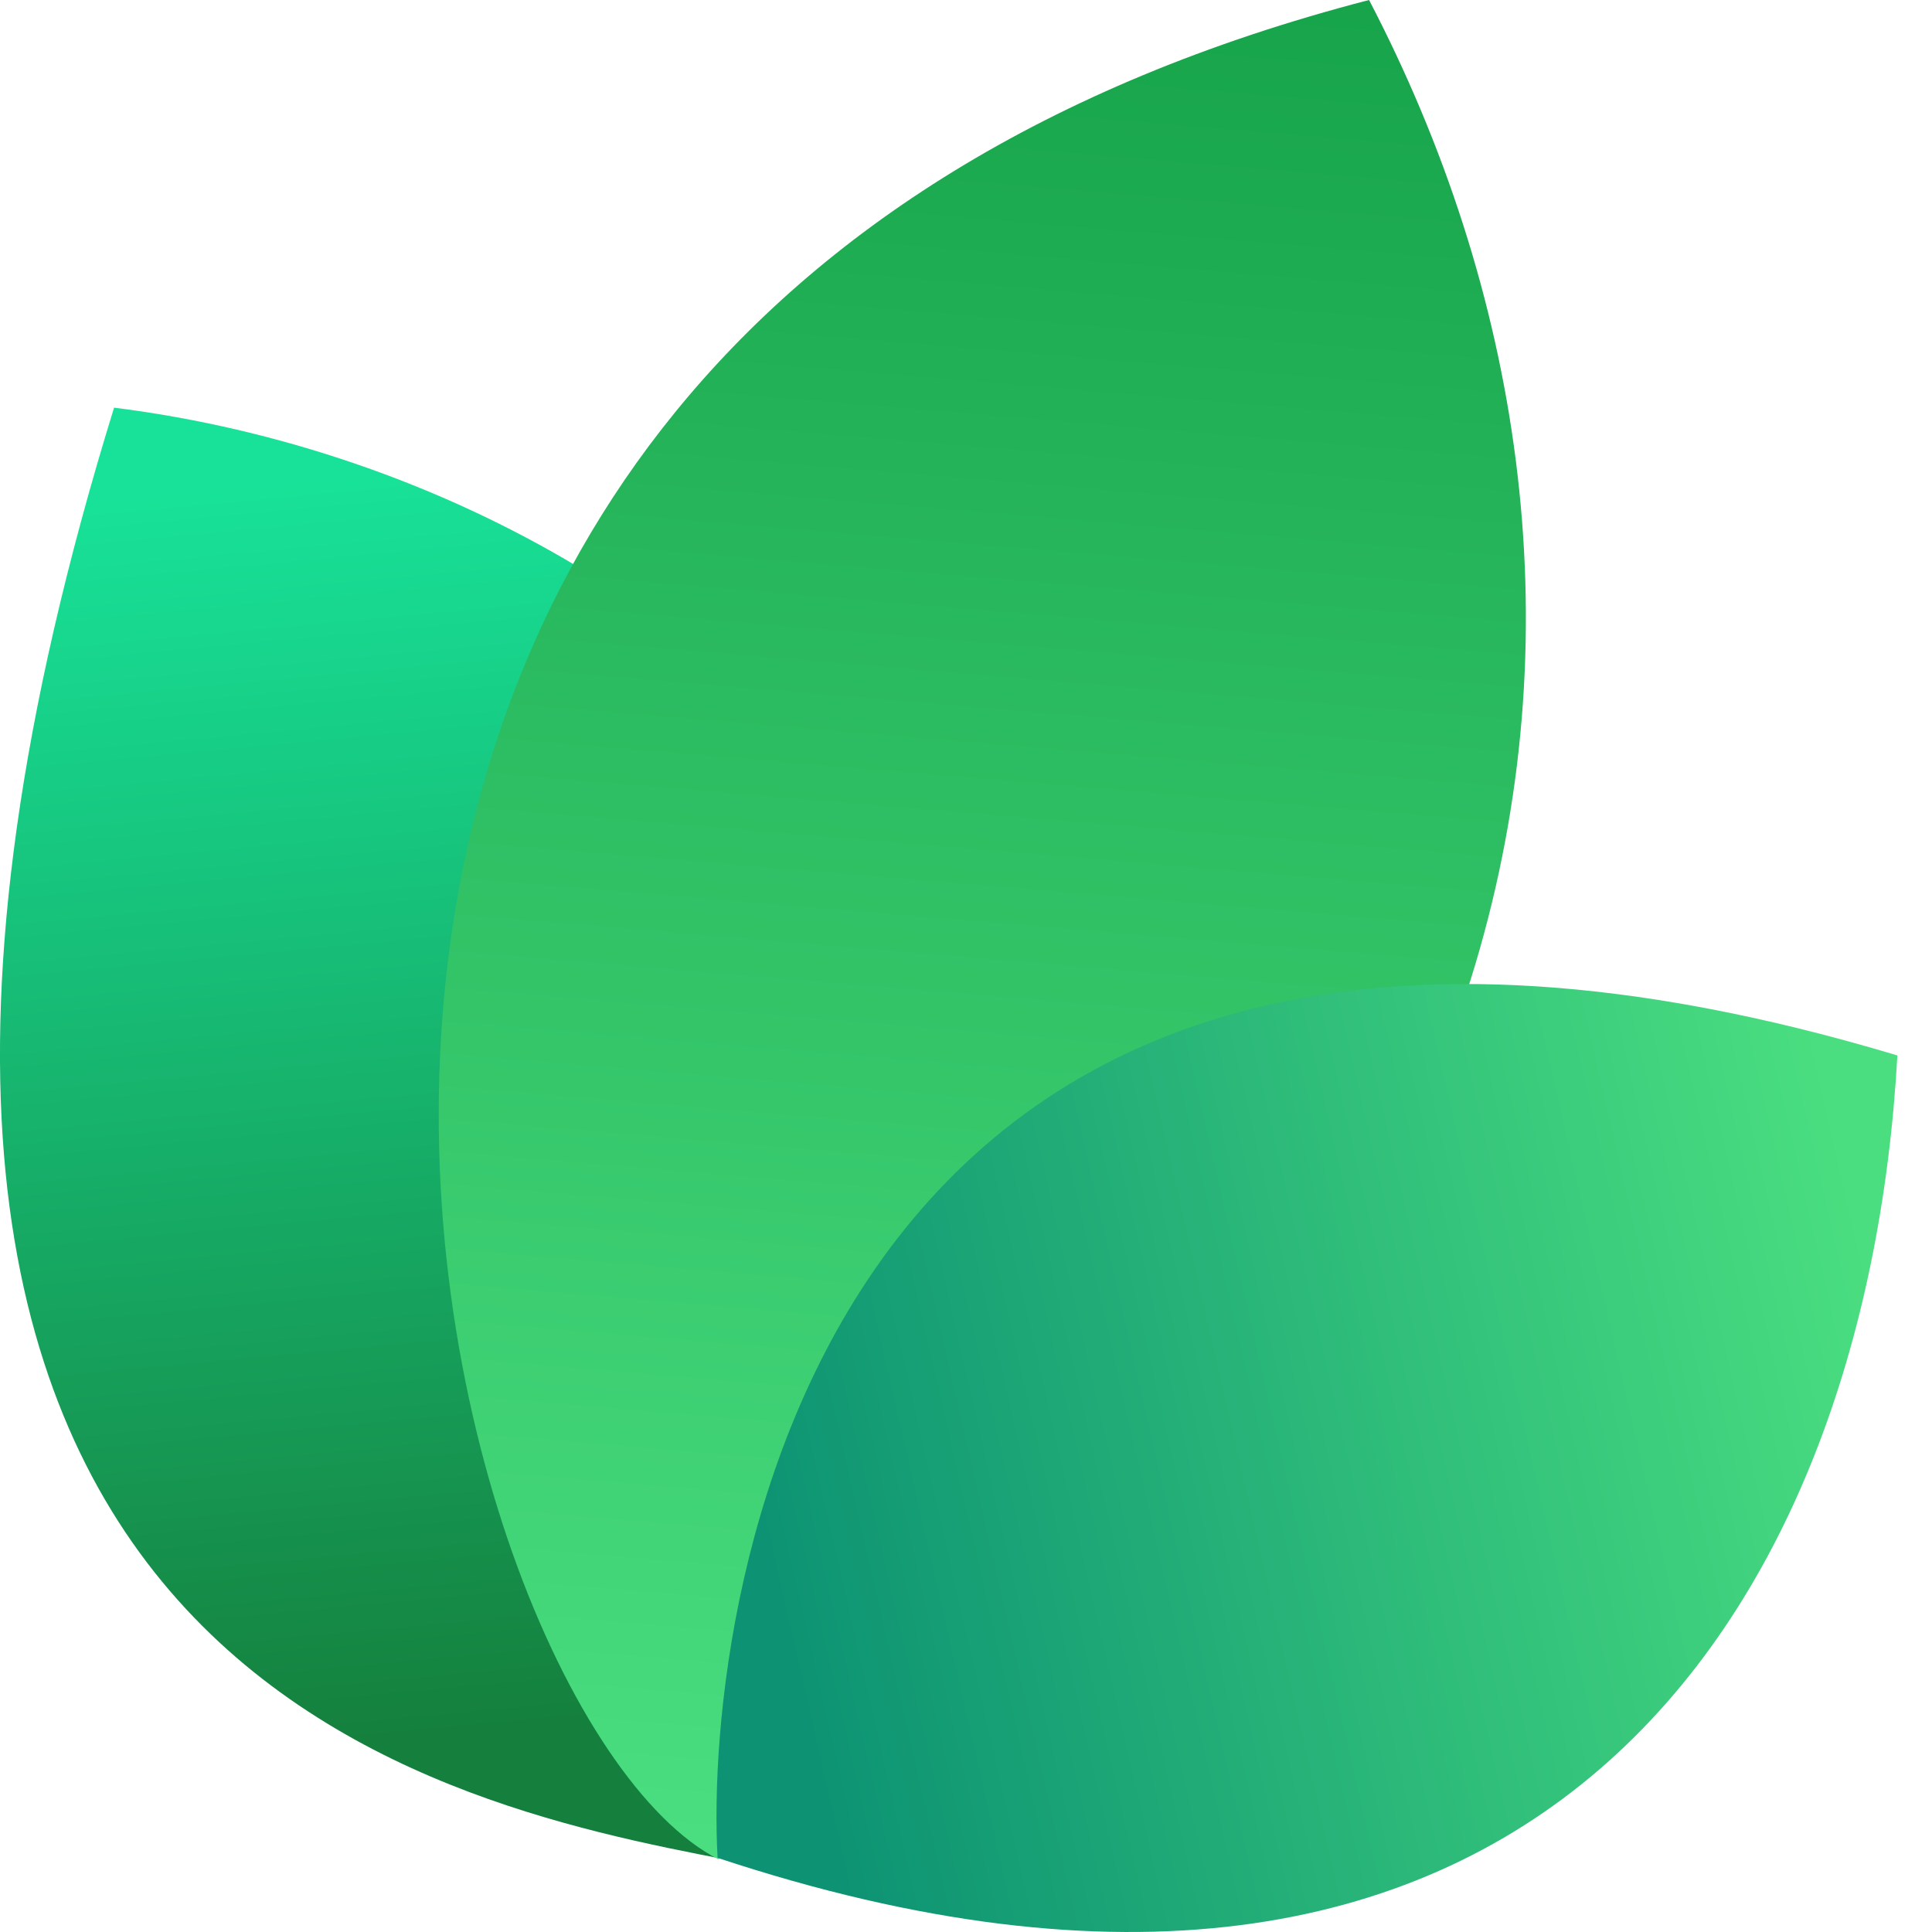
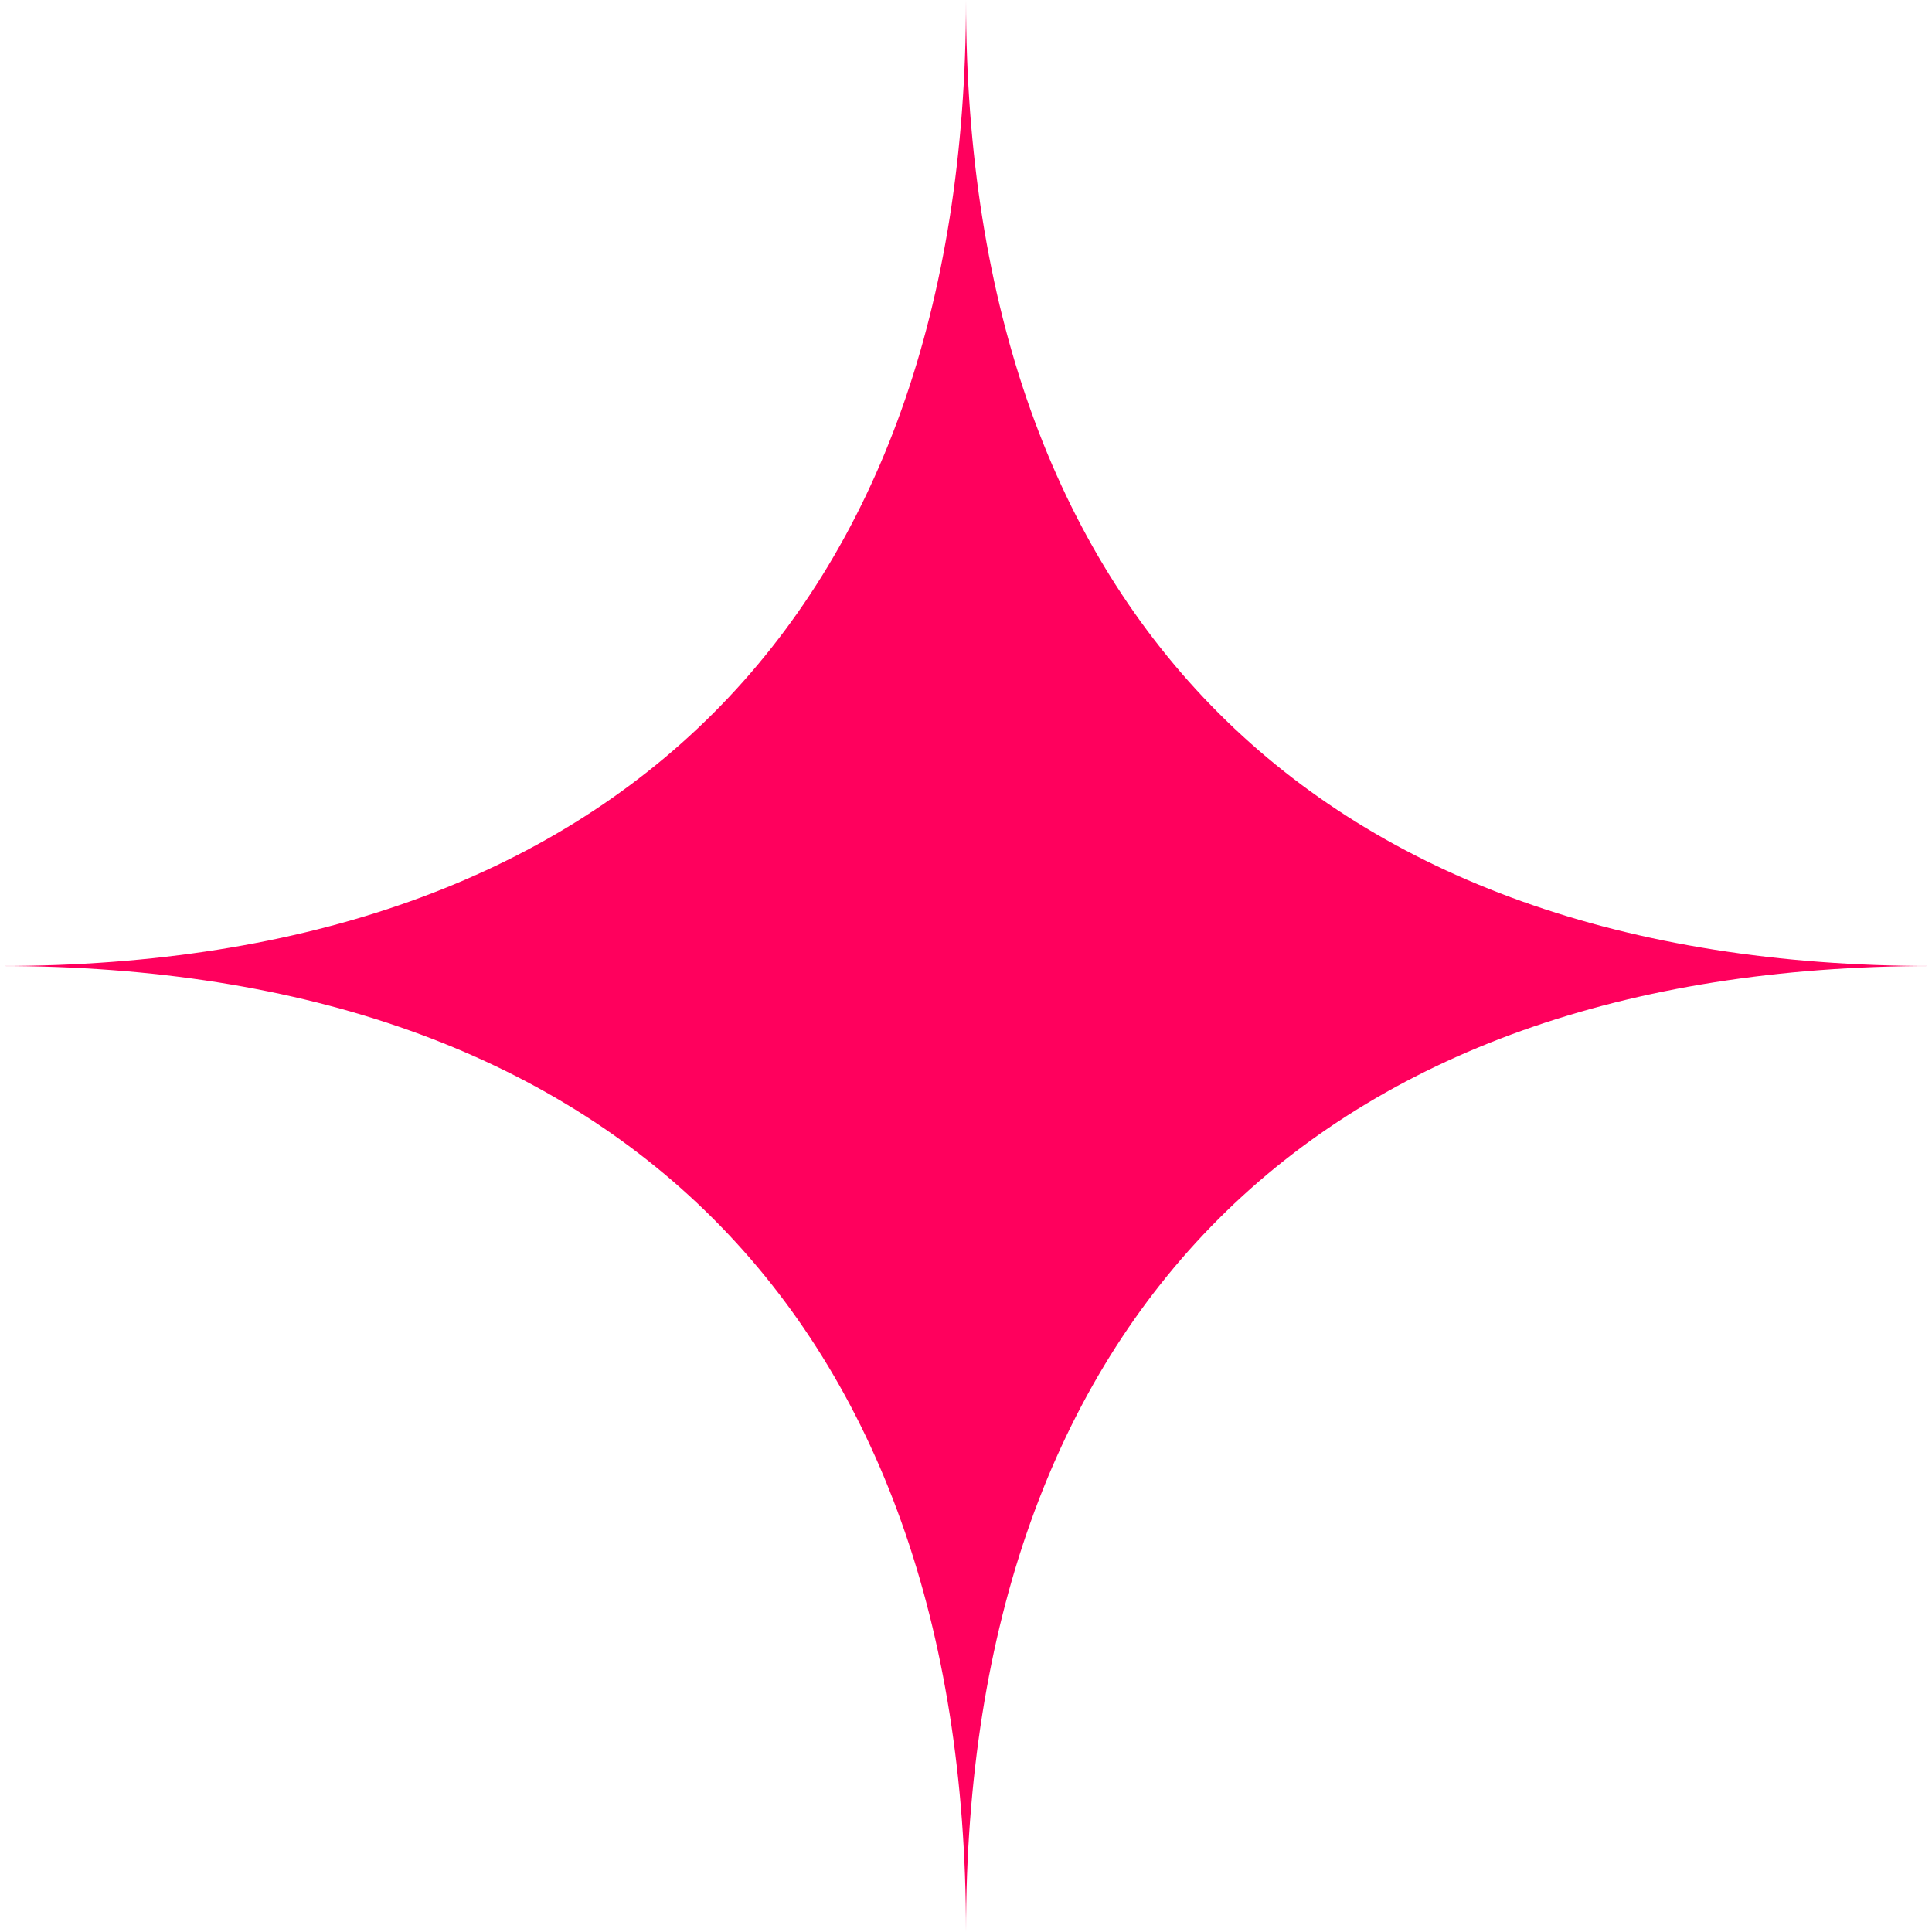
- <svg xmlns="http://www.w3.org/2000/svg" width="24" height="24" viewBox="0 0 24 24" fill="none">
-   <path d="M9.061 23.108C5.268 22.377 -3.391 20.627 1.417 5.064C9.634 6.099 16.973 14.064 9.061 23.108Z" fill="url(#paint0_linear_17557_2021)" />
-   <path d="M8.919 23.094C5.276 21.222 0.784 4.209 17.007 0C20.757 7.193 19.621 16.545 8.919 23.094Z" fill="url(#paint1_linear_17557_2021)" />
-   <path d="M8.914 23.079C8.735 19.882 10.159 9.085 23.57 13.111C23.181 20.123 18.984 26.418 8.914 23.079Z" fill="url(#paint2_linear_17557_2021)" />
-   <defs>
-     <linearGradient id="paint0_linear_17557_2021" x1="3.776" y1="5.916" x2="5.232" y2="21.559" gradientUnits="userSpaceOnUse">
-       <stop stop-color="#18E299" />
-       <stop offset="1" stop-color="#15803D" />
-     </linearGradient>
-     <linearGradient id="paint1_linear_17557_2021" x1="12.171" y1="-0.718" x2="10.19" y2="22.983" gradientUnits="userSpaceOnUse">
-       <stop stop-color="#16A34A" />
-       <stop offset="1" stop-color="#4ADE80" />
-     </linearGradient>
-     <linearGradient id="paint2_linear_17557_2021" x1="23.133" y1="15.353" x2="9.338" y2="18.52" gradientUnits="userSpaceOnUse">
-       <stop stop-color="#4ADE80" />
-       <stop offset="1" stop-color="#0D9373" />
-     </linearGradient>
-   </defs>
+ <svg xmlns="http://www.w3.org/2000/svg" width="44" height="44" viewBox="0 0 44 44" fill="none">
+   <path fill-rule="evenodd" clip-rule="evenodd" d="M0 22C13.984 22 22 13.984 22 0C22 13.984 30.016 22 44 22C30.016 22 22 30.016 22 44C22 30.016 13.984 22 0 22Z" fill="#FF005D" />
</svg>
